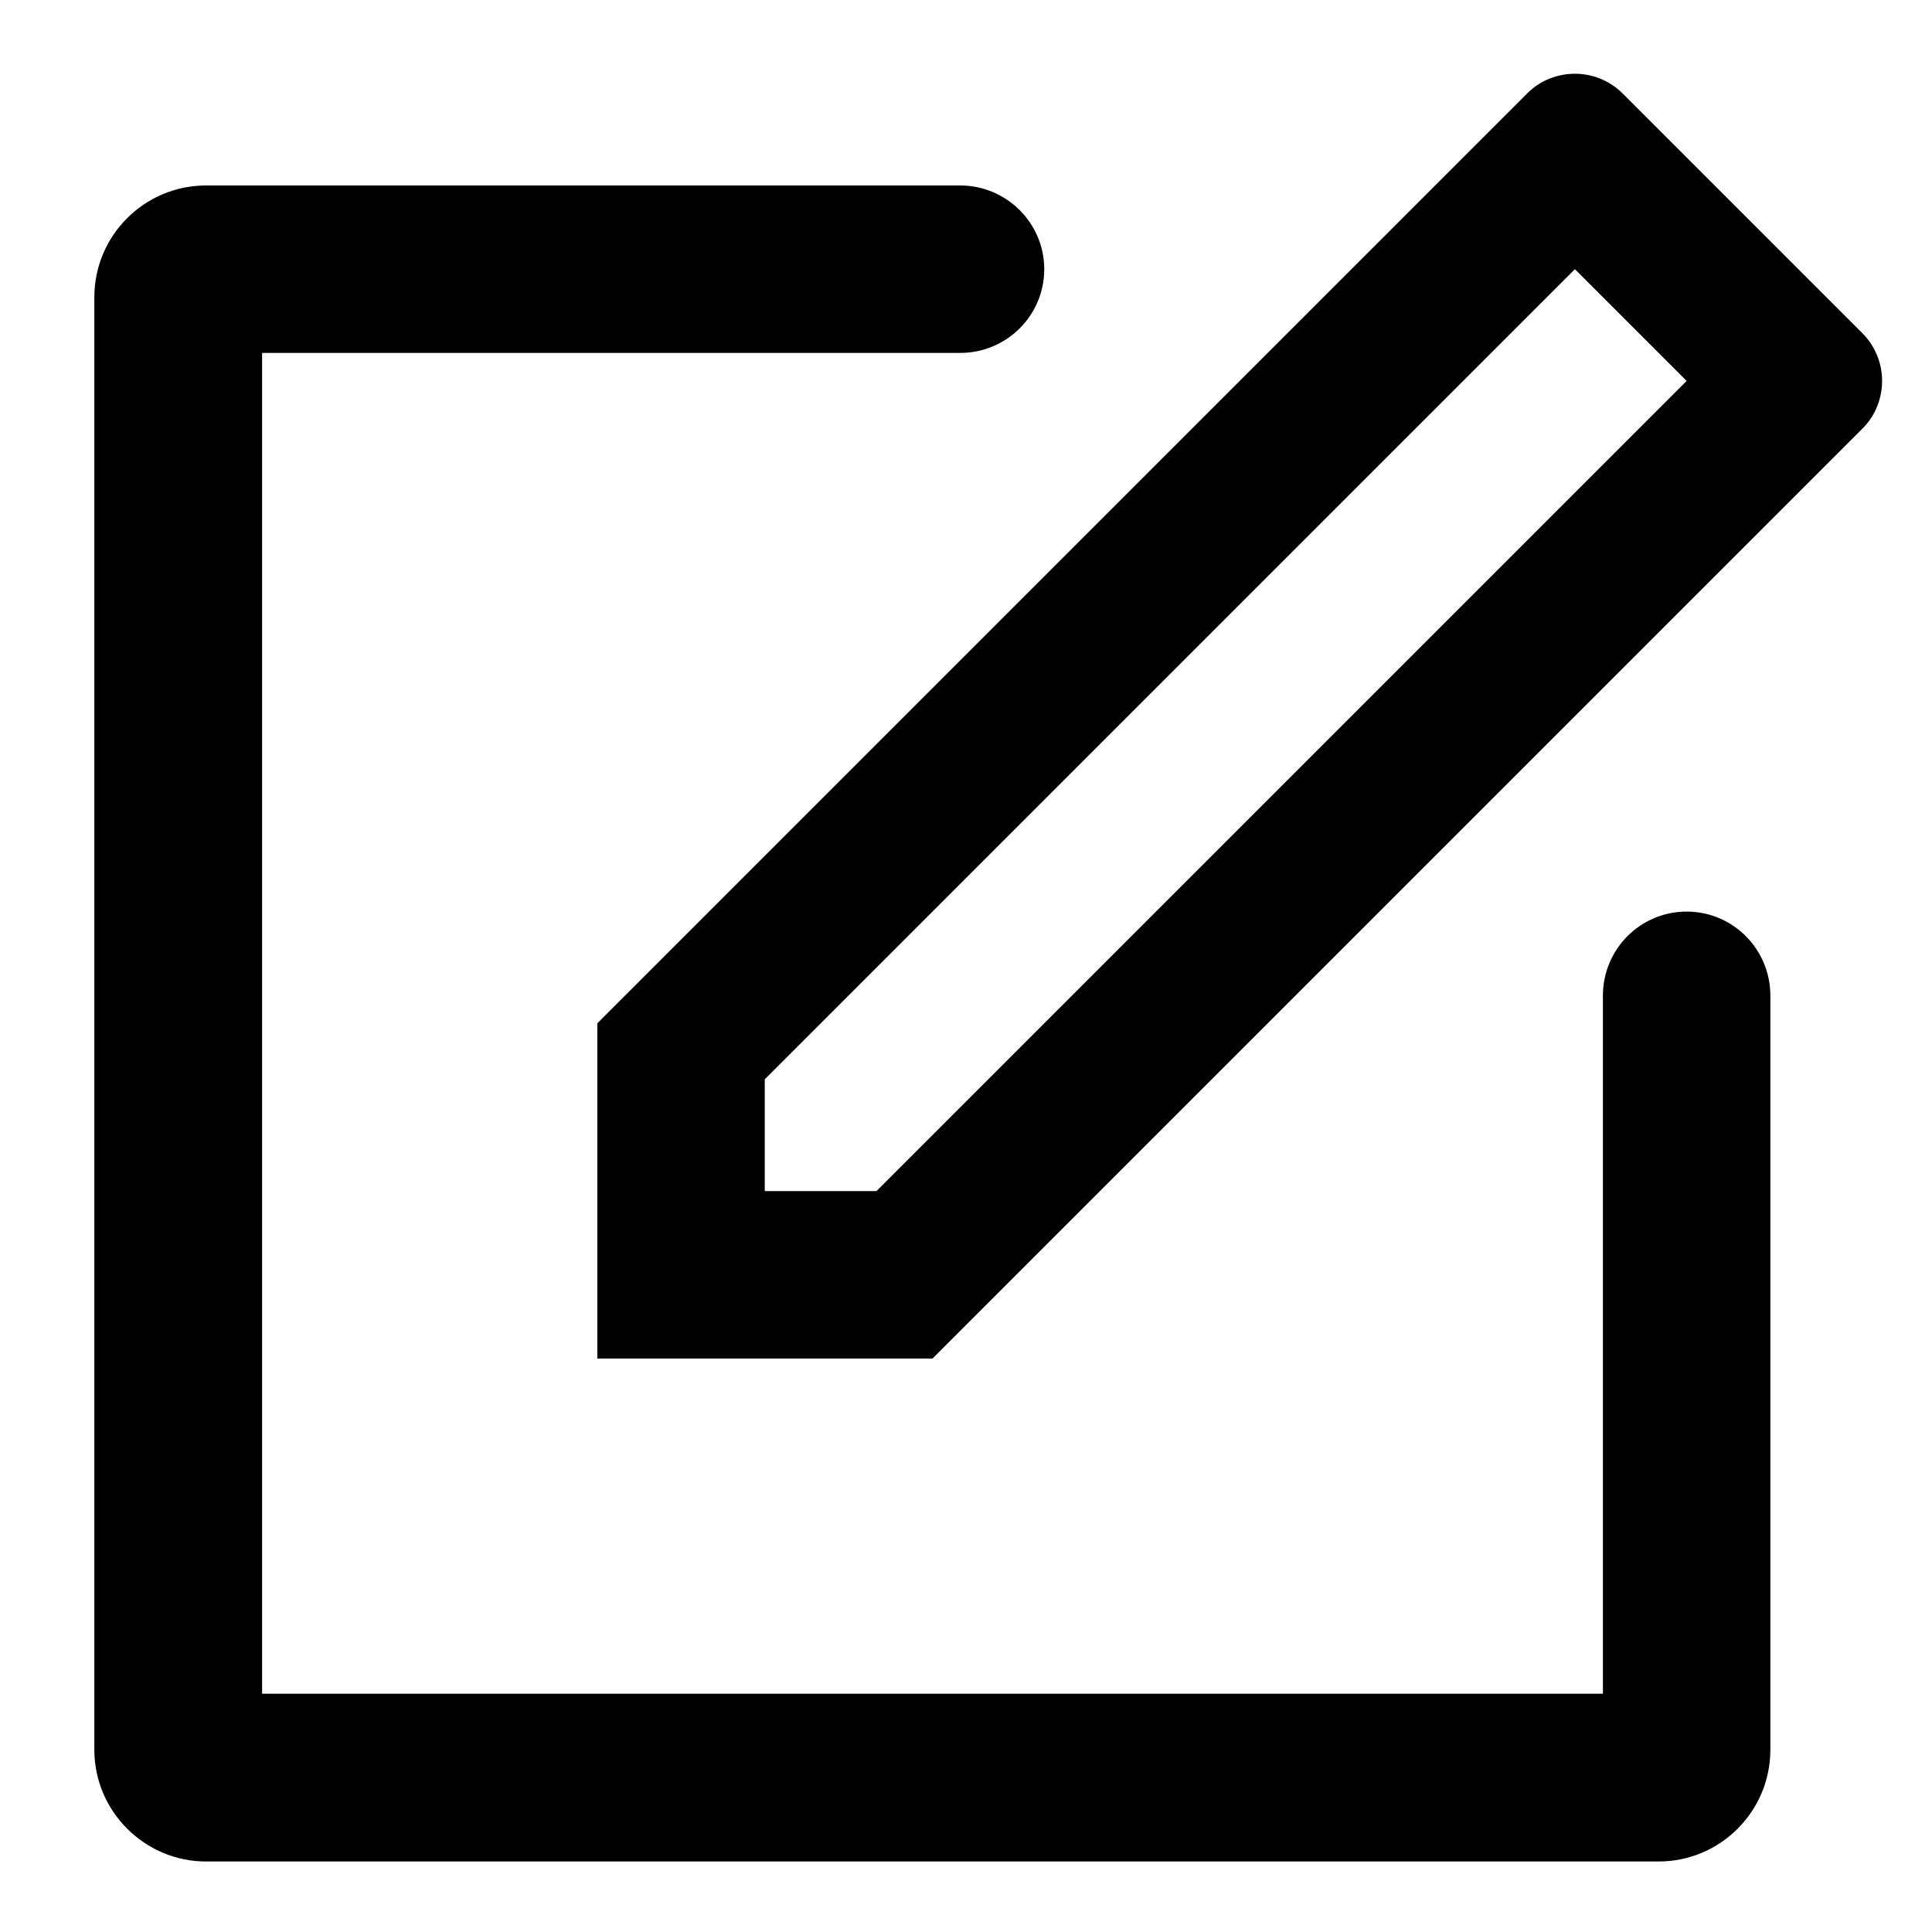
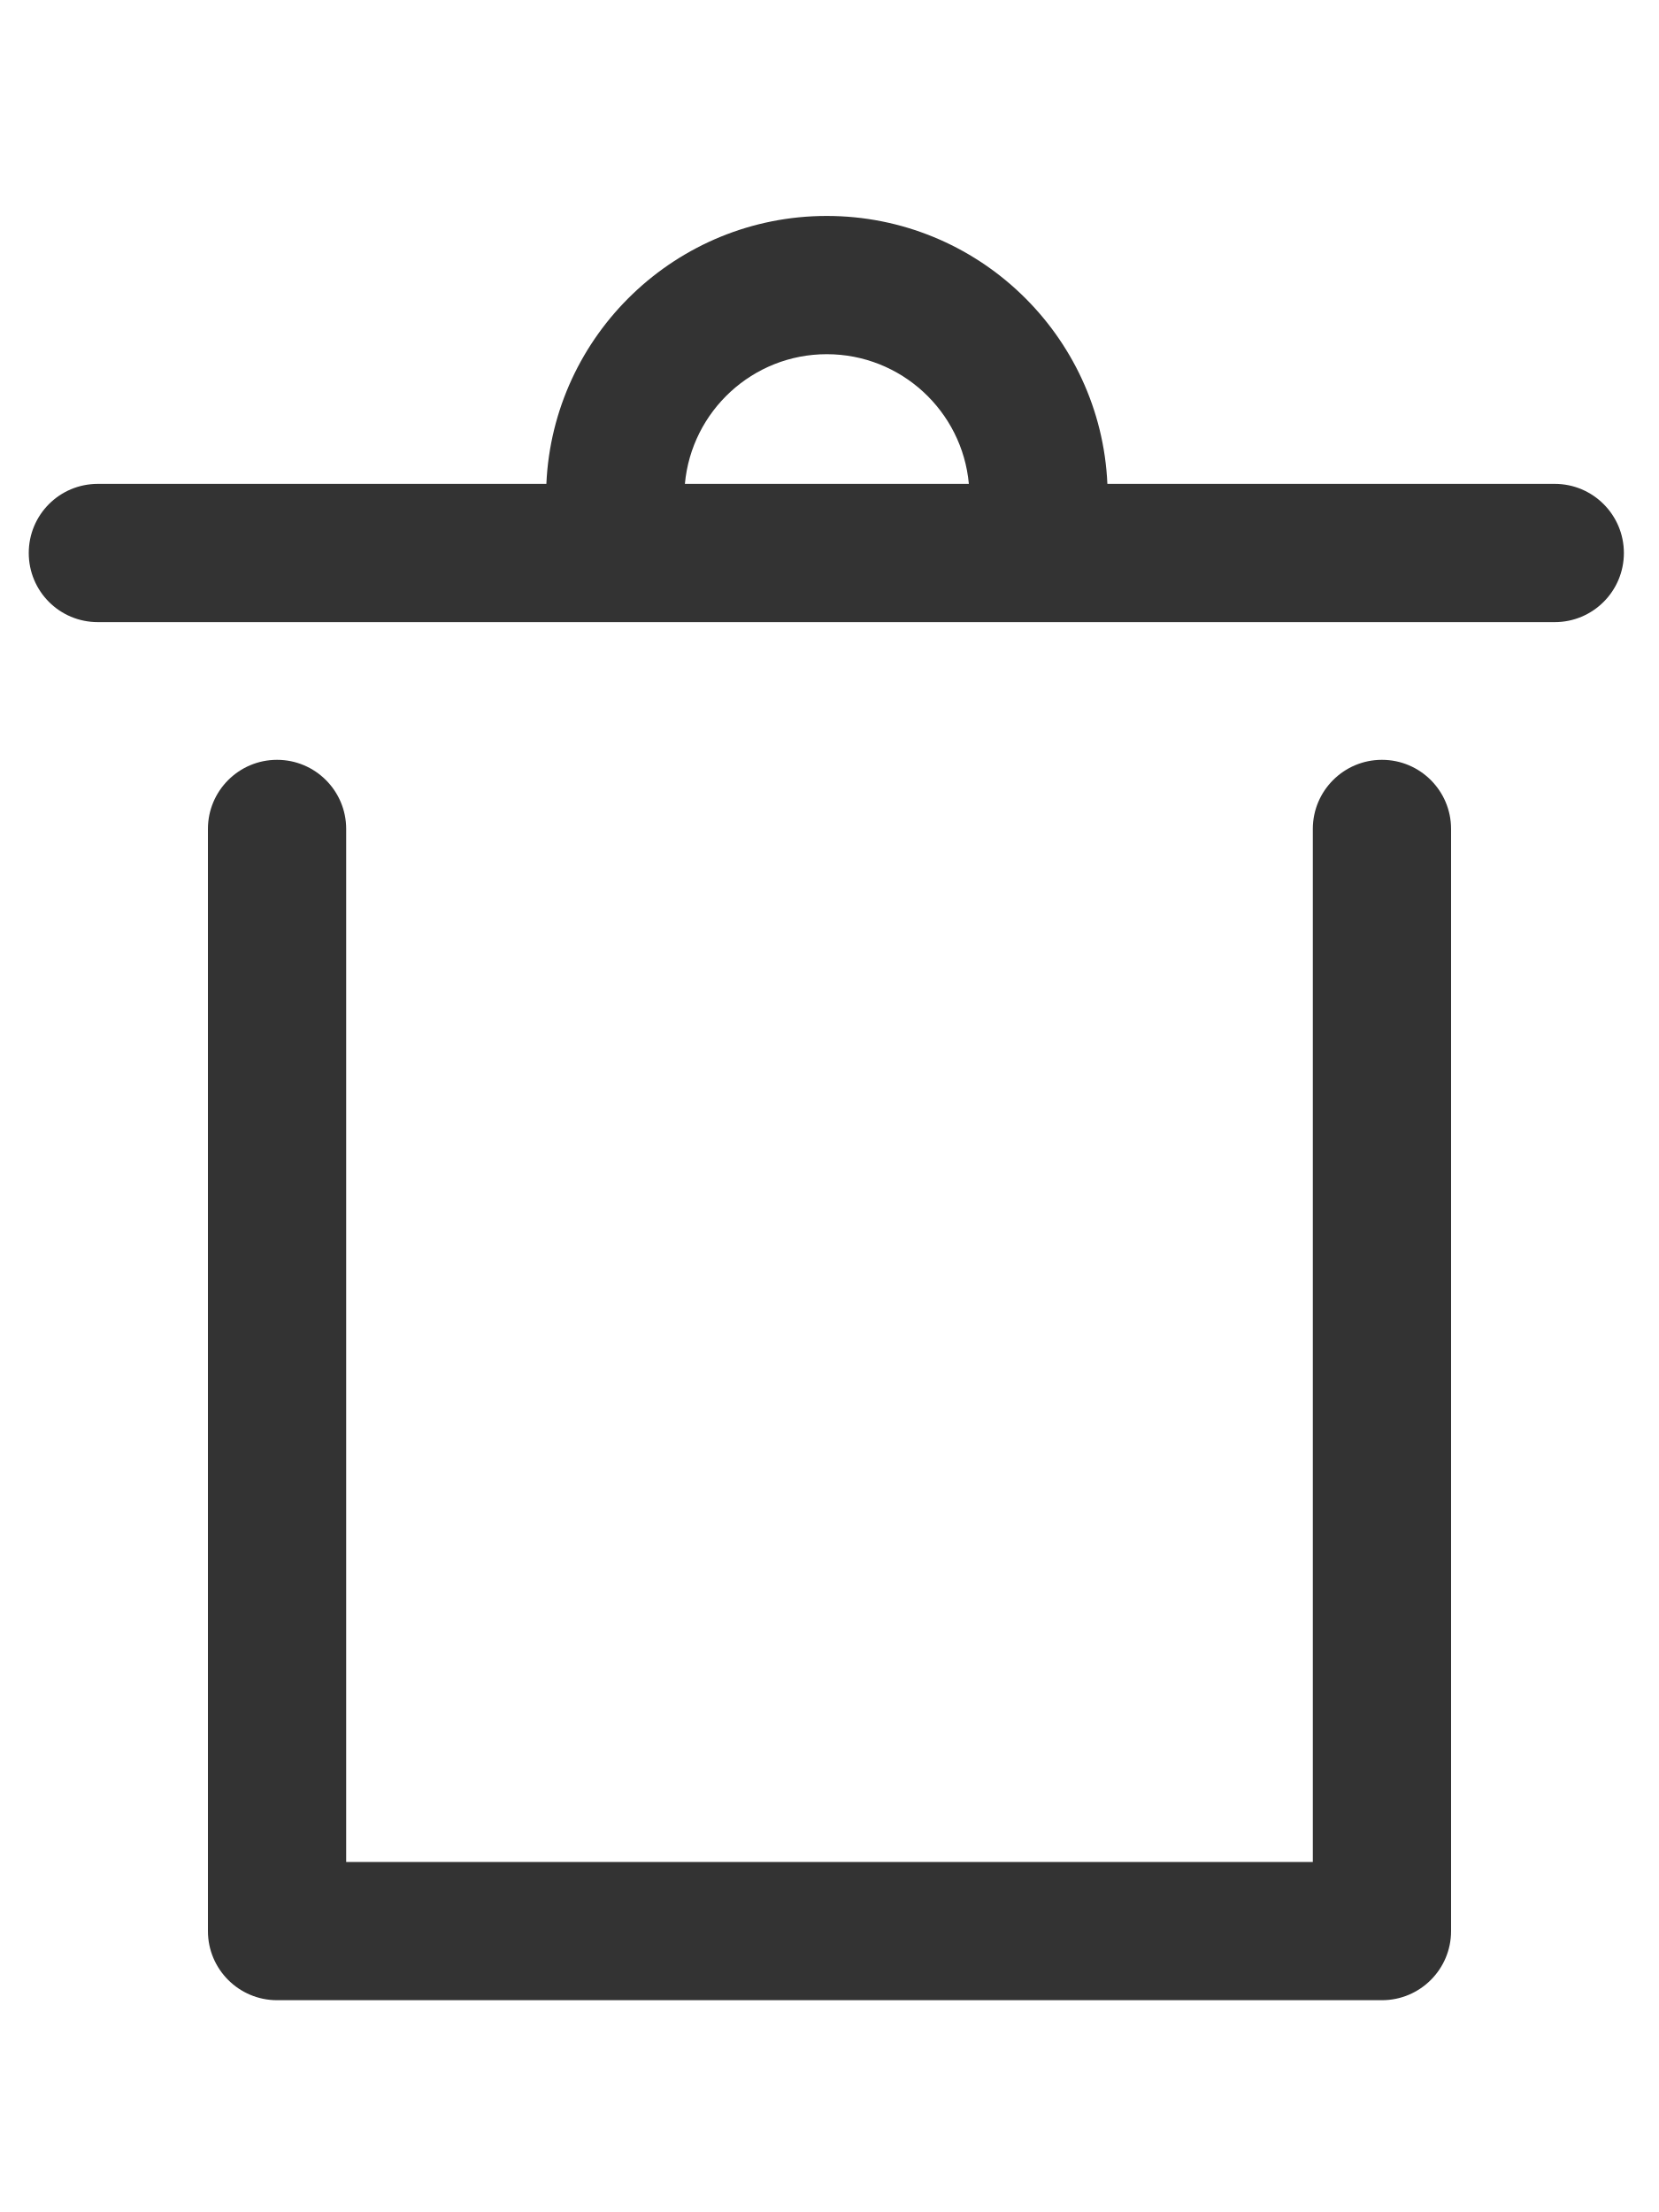
- <svg xmlns="http://www.w3.org/2000/svg" version="1.1" width="6px" height="6px">
-   <g transform="matrix(1 0 0 1 -392 -300 )">
-     <path d="M 5.845 1.183  C 5.845 1.236  5.825 1.29  5.785 1.33  L 2.896 4.219  L 1.855 4.219  L 1.855 3.178  L 4.744 0.289  C 4.784 0.249  4.838 0.229  4.891 0.229  C 4.944 0.229  4.997 0.249  5.038 0.289  L 5.785 1.036  C 5.825 1.077  5.845 1.13  5.845 1.183  Z M 5.238 1.183  L 4.891 0.836  L 2.375 3.352  L 2.375 3.699  L 2.722 3.699  L 5.238 1.183  Z M 3.243 0.836  C 3.243 0.98  3.126 1.096  2.982 1.096  L 0.814 1.096  L 0.814 5.26  L 4.978 5.26  L 4.978 3.092  C 4.978 2.948  5.094 2.831  5.238 2.831  C 5.382 2.831  5.498 2.948  5.498 3.092  L 5.498 5.434  C 5.498 5.625  5.343 5.781  5.151 5.781  L 0.64 5.781  C 0.449 5.781  0.293 5.625  0.293 5.434  L 0.293 0.923  C 0.293 0.731  0.449 0.576  0.64 0.576  L 2.982 0.576  C 3.126 0.576  3.243 0.693  3.243 0.836  Z " fill-rule="nonzero" fill="#000000" stroke="none" transform="matrix(1 0 0 1 392 300 )" />
+ <svg xmlns="http://www.w3.org/2000/svg" version="1.1" width="6px" height="8px">
+   <g transform="matrix(1 0 0 1 -392 -324 )">
+     <path d="M 5.873 2  C 5.873 1.862  5.761 1.75  5.623 1.75  L 4.005 1.75  C 3.981 1.211  3.535 0.781  2.99 0.781  C 2.446 0.781  2 1.211  1.976 1.75  L 0.354 1.75  C 0.215 1.75  0.104 1.862  0.104 2  C 0.104 2.138  0.215 2.25  0.354 2.25  L 5.623 2.25  C 5.761 2.25  5.873 2.138  5.873 2  Z M 2.477 1.75  C 2.501 1.487  2.722 1.281  2.99 1.281  C 3.259 1.281  3.48 1.487  3.504 1.75  L 2.477 1.75  Z M 5.248 2.998  C 5.248 2.86  5.136 2.748  4.998 2.748  C 4.86 2.748  4.748 2.86  4.748 2.998  L 4.748 6.734  L 1.252 6.734  L 1.252 2.998  C 1.252 2.86  1.14 2.748  1.002 2.748  C 0.864 2.748  0.752 2.86  0.752 2.998  L 0.752 6.984  C 0.752 7.122  0.864 7.234  1.002 7.234  L 4.998 7.234  C 5.136 7.234  5.248 7.122  5.248 6.984  L 5.248 2.998  Z " fill-rule="nonzero" fill="#333333" stroke="none" transform="matrix(1 0 0 1 392 324 )" />
  </g>
</svg>
